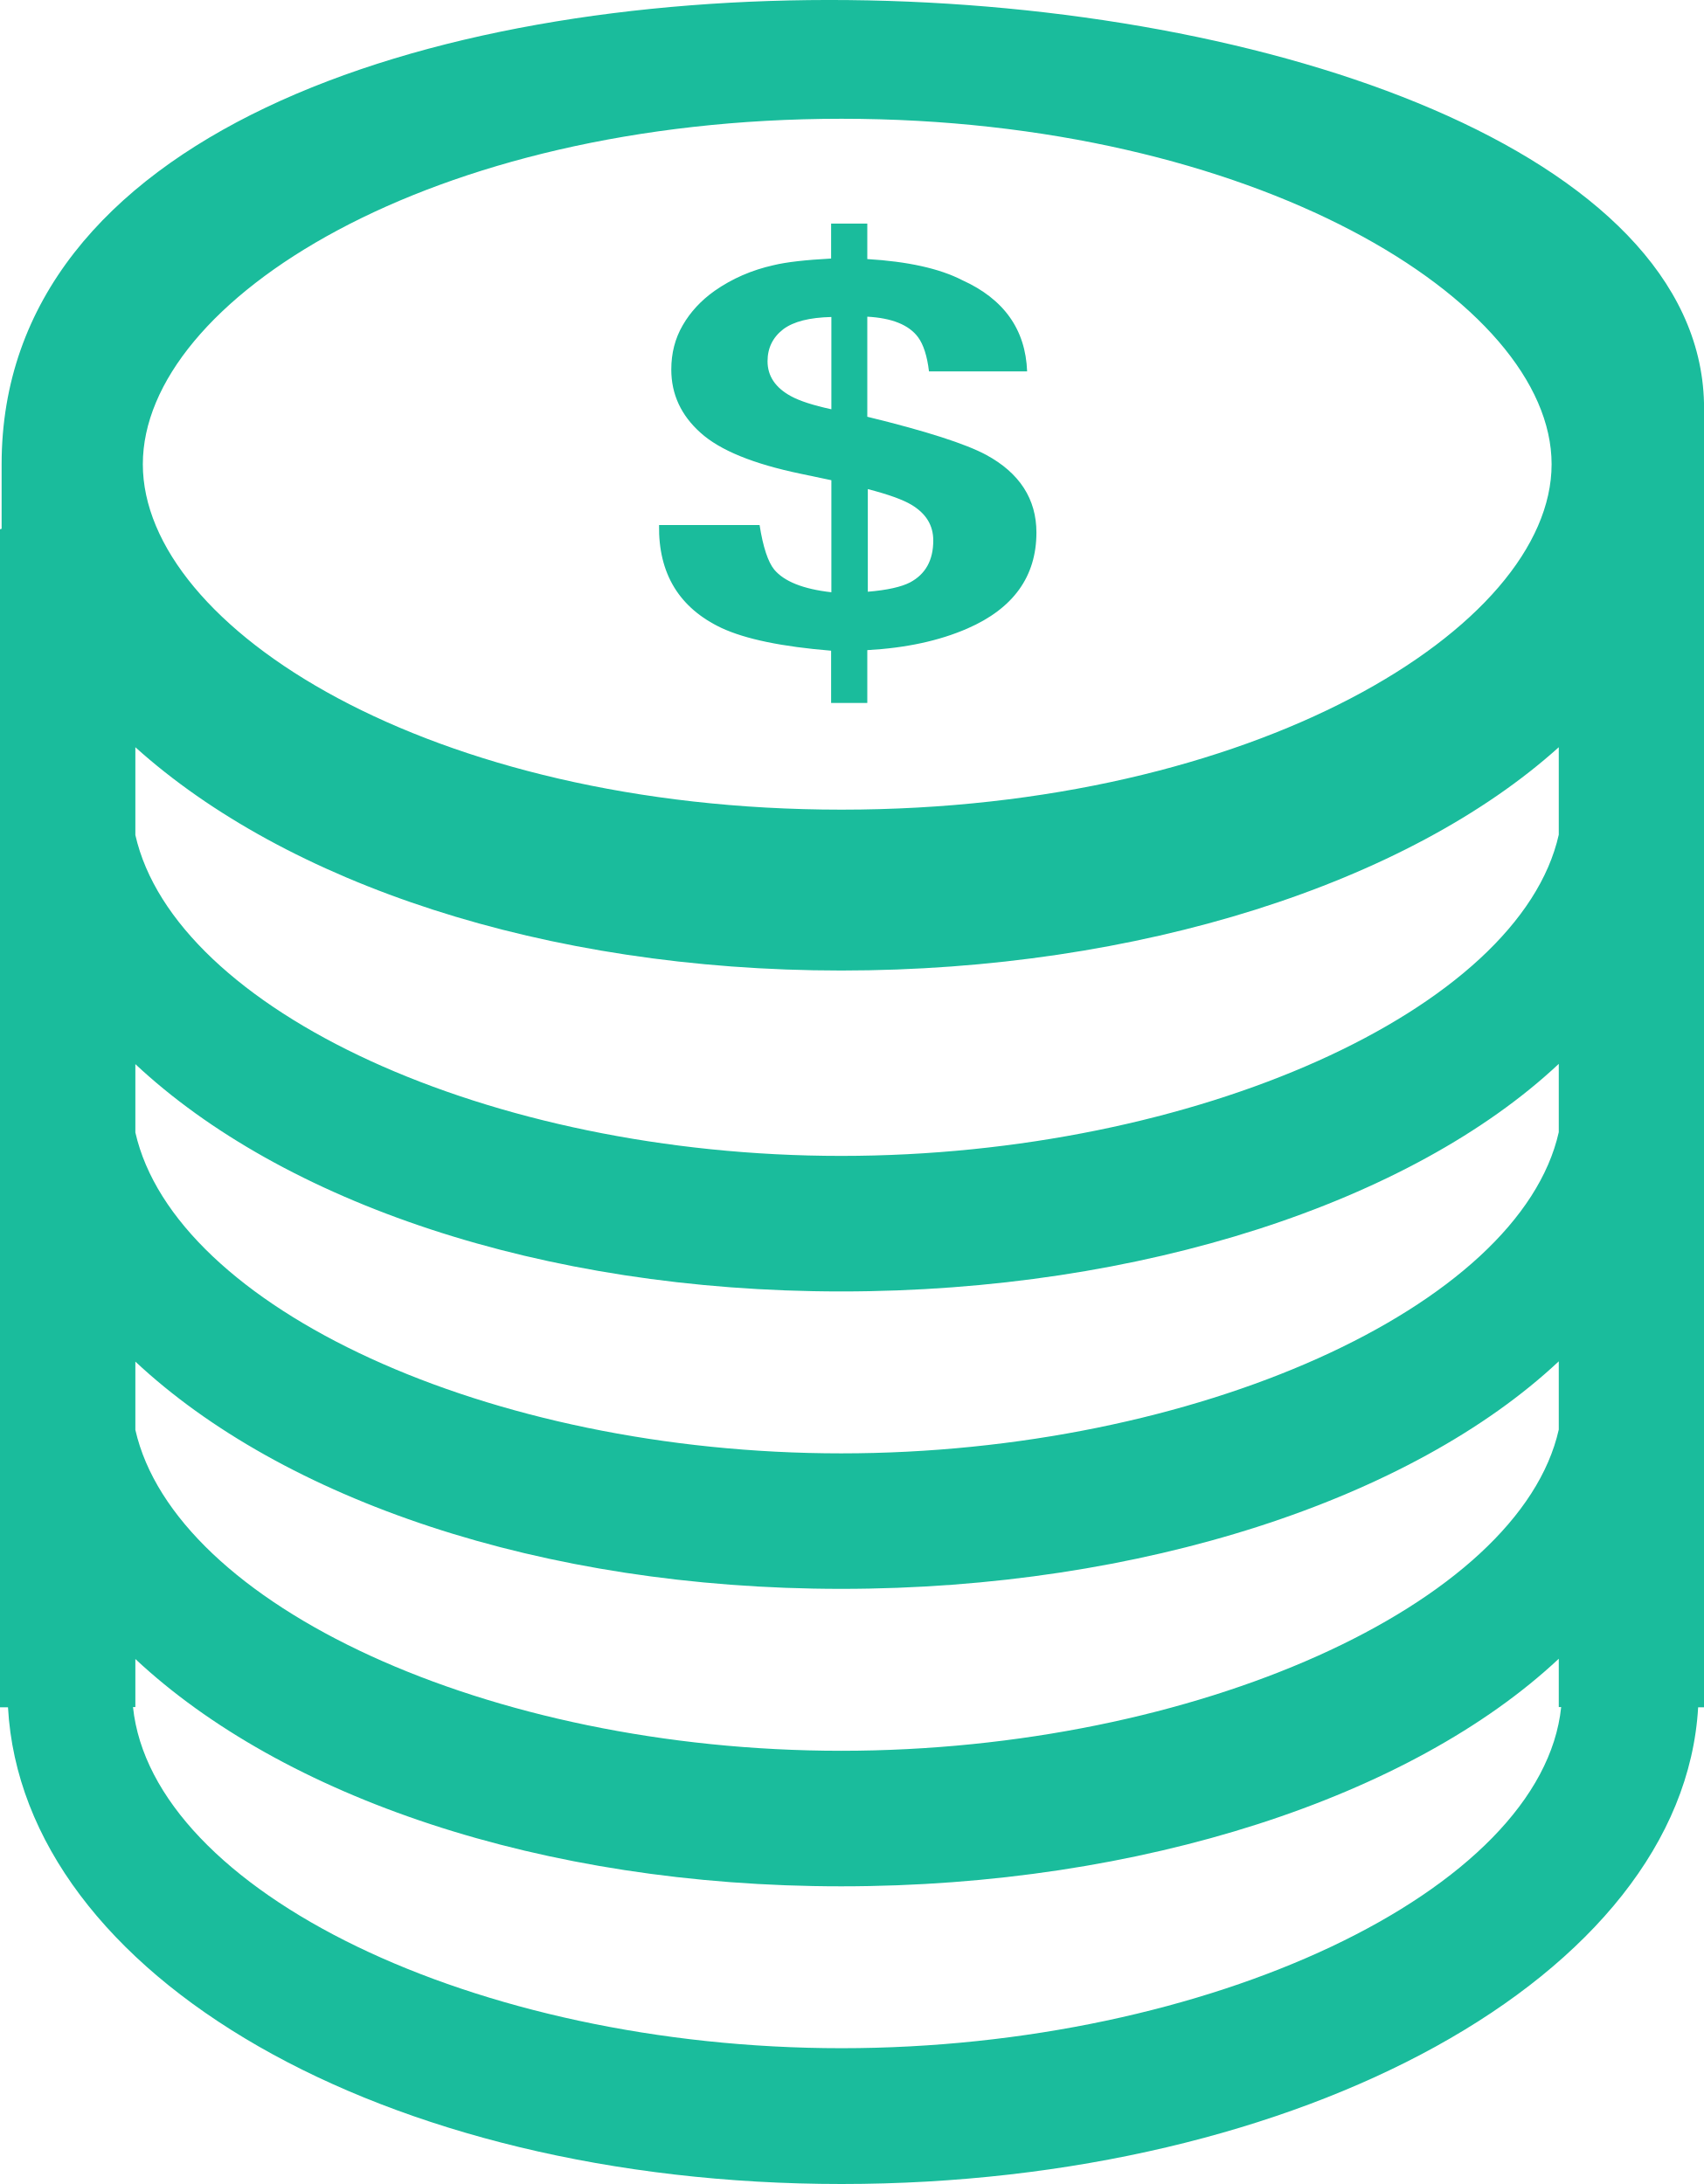
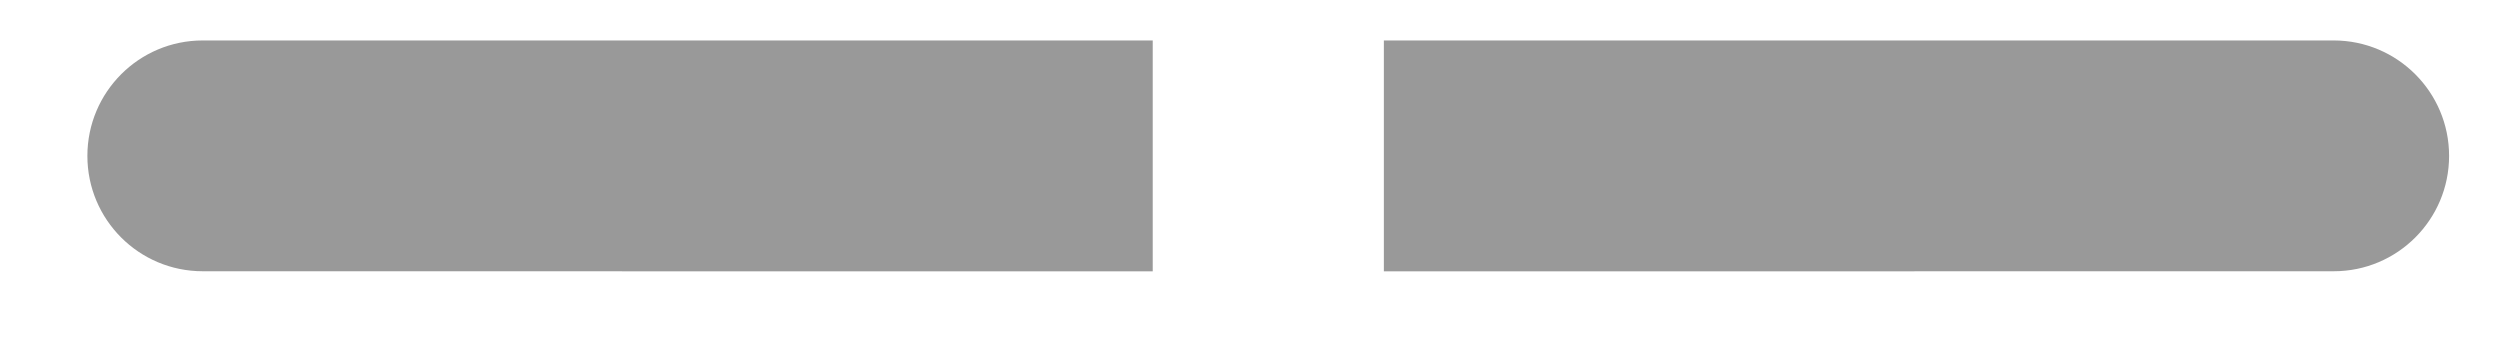
- <svg xmlns="http://www.w3.org/2000/svg" version="1.1" width="39px" height="50px">
-   <g transform="matrix(1 0 0 1 -584 -74 )">
-     <path d="M 19.028 13.559  C 18.377 13.486  17.945 13.309  17.72 13.04  C 17.58 12.869  17.464 12.527  17.385 12.02  L 15.084 12.02  C 15.066 13.132  15.546 13.919  16.514 14.377  C 17.068 14.634  17.902 14.805  19.022 14.897  L 19.022 16.094  L 19.85 16.094  L 19.85 14.884  C 20.733 14.835  21.494 14.671  22.139 14.39  C 23.192 13.932  23.721 13.199  23.721 12.191  C 23.721 11.428  23.338 10.829  22.571 10.414  C 22.108 10.164  21.201 9.87  19.85 9.541  L 19.85 7.25  C 20.41 7.281  20.8 7.434  21.013 7.721  C 21.134 7.886  21.22 8.148  21.262 8.502  L 23.508 8.502  C 23.472 7.544  22.979 6.847  22.023 6.414  C 21.5 6.145  20.769 5.986  19.85 5.931  L 19.85 5.119  L 19.022 5.119  L 19.022 5.919  C 18.444 5.95  18 5.999  17.701 6.072  C 17.208 6.182  16.758 6.377  16.356 6.658  C 16.046 6.878  15.802 7.141  15.626 7.446  C 15.449 7.751  15.364 8.087  15.364 8.46  C 15.364 9.028  15.589 9.51  16.033 9.907  C 16.478 10.31  17.245 10.622  18.334 10.848  L 19.028 10.994  L 19.028 13.559  Z M 19.862 11.196  L 19.856 11.196  C 20.331 11.318  20.666 11.44  20.86 11.556  C 21.195 11.757  21.36 12.026  21.36 12.374  C 21.36 12.826  21.183 13.144  20.83 13.333  C 20.629 13.437  20.307 13.51  19.862 13.547  L 19.862 11.196  Z M 19.028 9.37  C 18.608 9.278  18.304 9.18  18.103 9.07  C 17.744 8.875  17.567 8.606  17.567 8.27  C 17.567 7.965  17.689 7.721  17.927 7.537  C 18.164 7.36  18.529 7.269  19.028 7.257  L 19.028 9.37  Z M 0.037 12.13  C -0.043 12.765  0.03 24.094  0.037 12.13  Z M 39 9.223  C 38.726 -2.216  0.037 -4.396  0.037 10.628  L 0.037 12.136  C 0.043 12.106  0.043 12.099  0 12.118  L 0 39.087  L 0.183 39.087  C 0.524 45.23  8.765 50  19.26 50  C 29.742 50  38.513 45.243  38.866 39.087  L 39 39.087  L 39 9.223  Z M 3.269 10.628  C 3.269 6.884  9.837 2.719  19.26 2.719  C 28.682 2.719  35.512 6.89  35.512 10.628  C 35.512 14.371  28.682 18.536  19.26 18.536  C 9.837 18.536  3.269 14.365  3.269 10.628  Z M 3.098 19.117  L 3.098 17.107  C 6.544 20.21  12.436 22.219  19.253 22.219  C 26.077 22.219  32.231 20.21  35.676 17.107  L 35.676 19.11  C 34.776 23.117  27.349 26.463  19.253 26.463  C 11.164 26.463  4.005 23.117  3.098 19.117  Z M 3.098 25.926  L 3.098 24.362  C 6.458 27.508  12.369 29.566  19.253 29.566  C 26.138 29.566  32.316 27.508  35.676 24.356  L 35.676 25.92  C 34.776 29.926  27.349 33.273  19.253 33.273  C 11.164 33.273  4.005 29.926  3.098 25.926  Z M 3.098 32.735  L 3.098 31.172  C 6.458 34.317  12.369 36.375  19.253 36.375  C 26.138 36.375  32.316 34.317  35.676 31.166  L 35.676 32.729  C 34.776 36.735  27.349 40.082  19.253 40.082  C 11.164 40.082  4.005 36.735  3.098 32.735  Z M 35.731 39.081  C 35.299 43.282  27.654 46.891  19.26 46.891  C 10.859 46.891  3.482 43.282  3.044 39.081  L 3.098 39.081  L 3.098 37.981  C 6.458 41.126  12.369 43.185  19.253 43.185  C 26.138 43.185  32.316 41.126  35.676 37.975  L 35.676 39.081  L 35.731 39.081  Z " fill-rule="nonzero" fill="#1abc9c" stroke="none" transform="matrix(1 0 0 1 584 74 )" />
+ <svg xmlns="http://www.w3.org/2000/svg" version="1.1" width="22px" height="3px">
+   <g transform="matrix(1 0 0 1 -67 -476 )">
+     <path d="M 10.144 0.356  L 1.784 0.356  C 1.223 0.356  0.769 0.811  0.769 1.372  C 0.769 1.933  1.223 2.387  1.784 2.387  L 10.144 2.388  L 10.144 0.356  Z M 20.536 0.356  C 20.535 0.356  20.535 0.356  20.534 0.356  L 12.178 0.356  L 12.178 2.388  L 20.537 2.387  C 21.098 2.387  21.552 1.932  21.552 1.372  C 21.552 0.811  21.097 0.356  20.536 0.356  Z " fill-rule="nonzero" fill="#999999" stroke="none" transform="matrix(1 0 0 1 67 476 )" />
  </g>
</svg>
